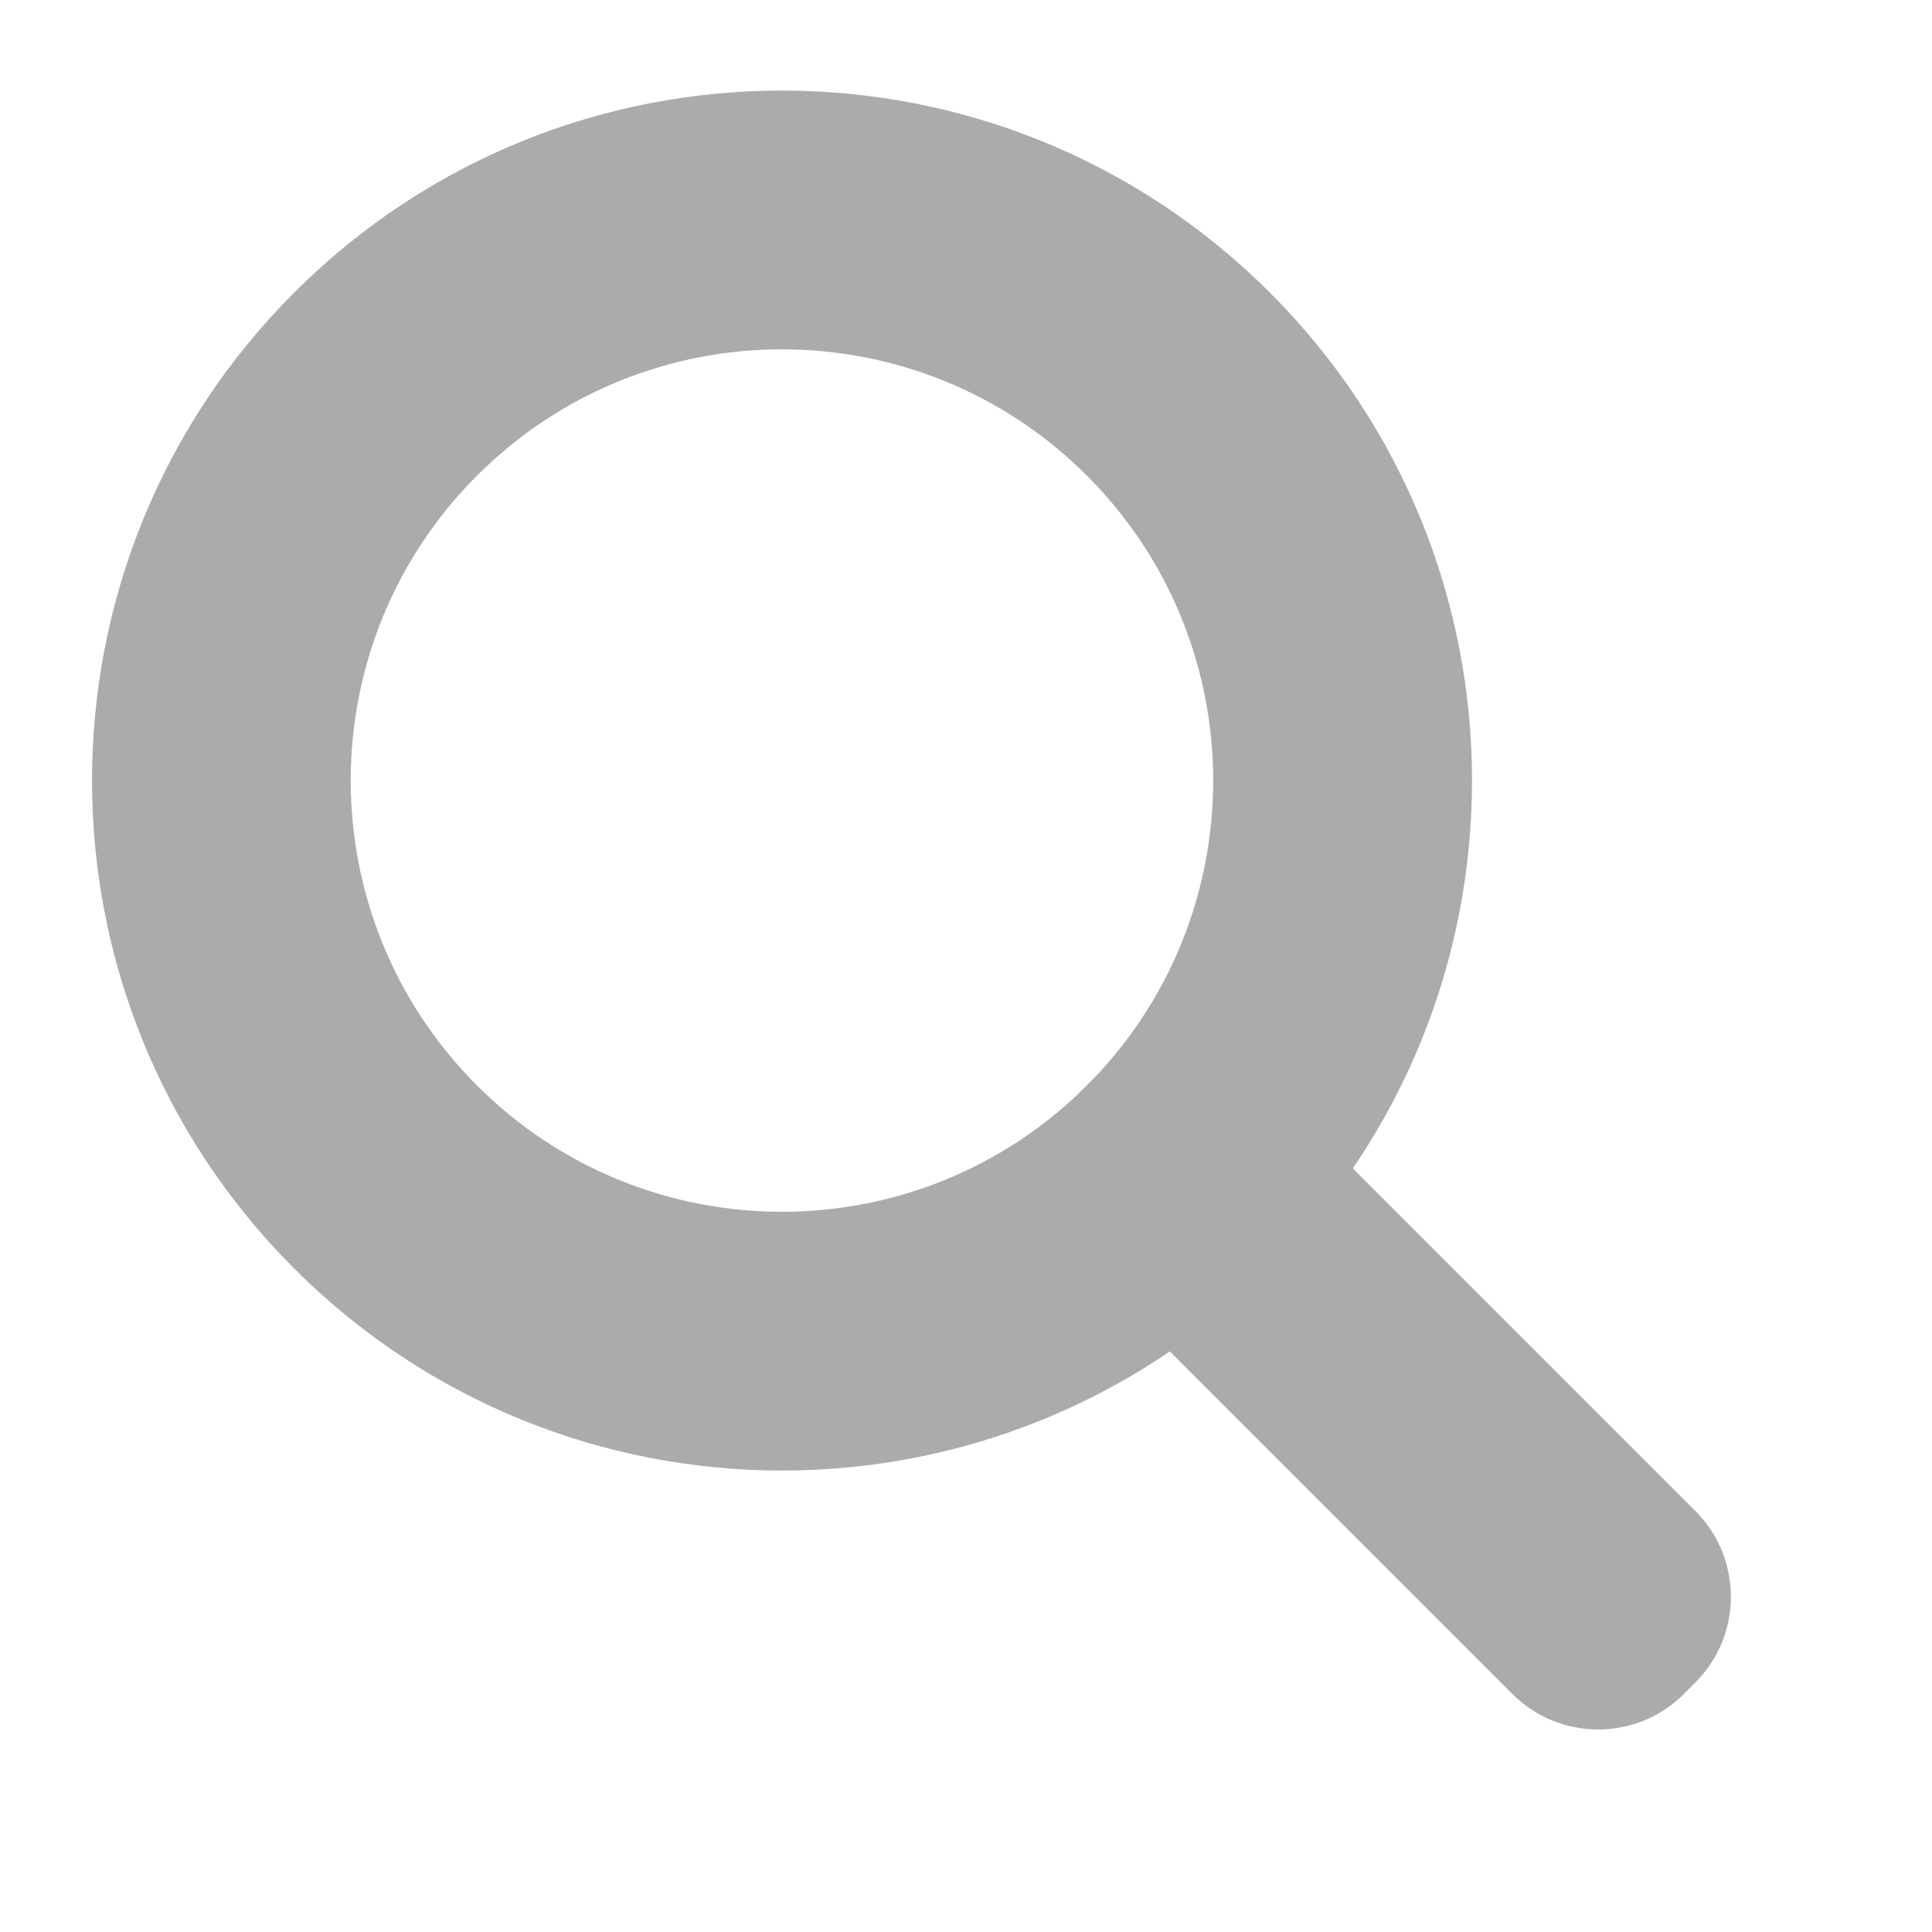
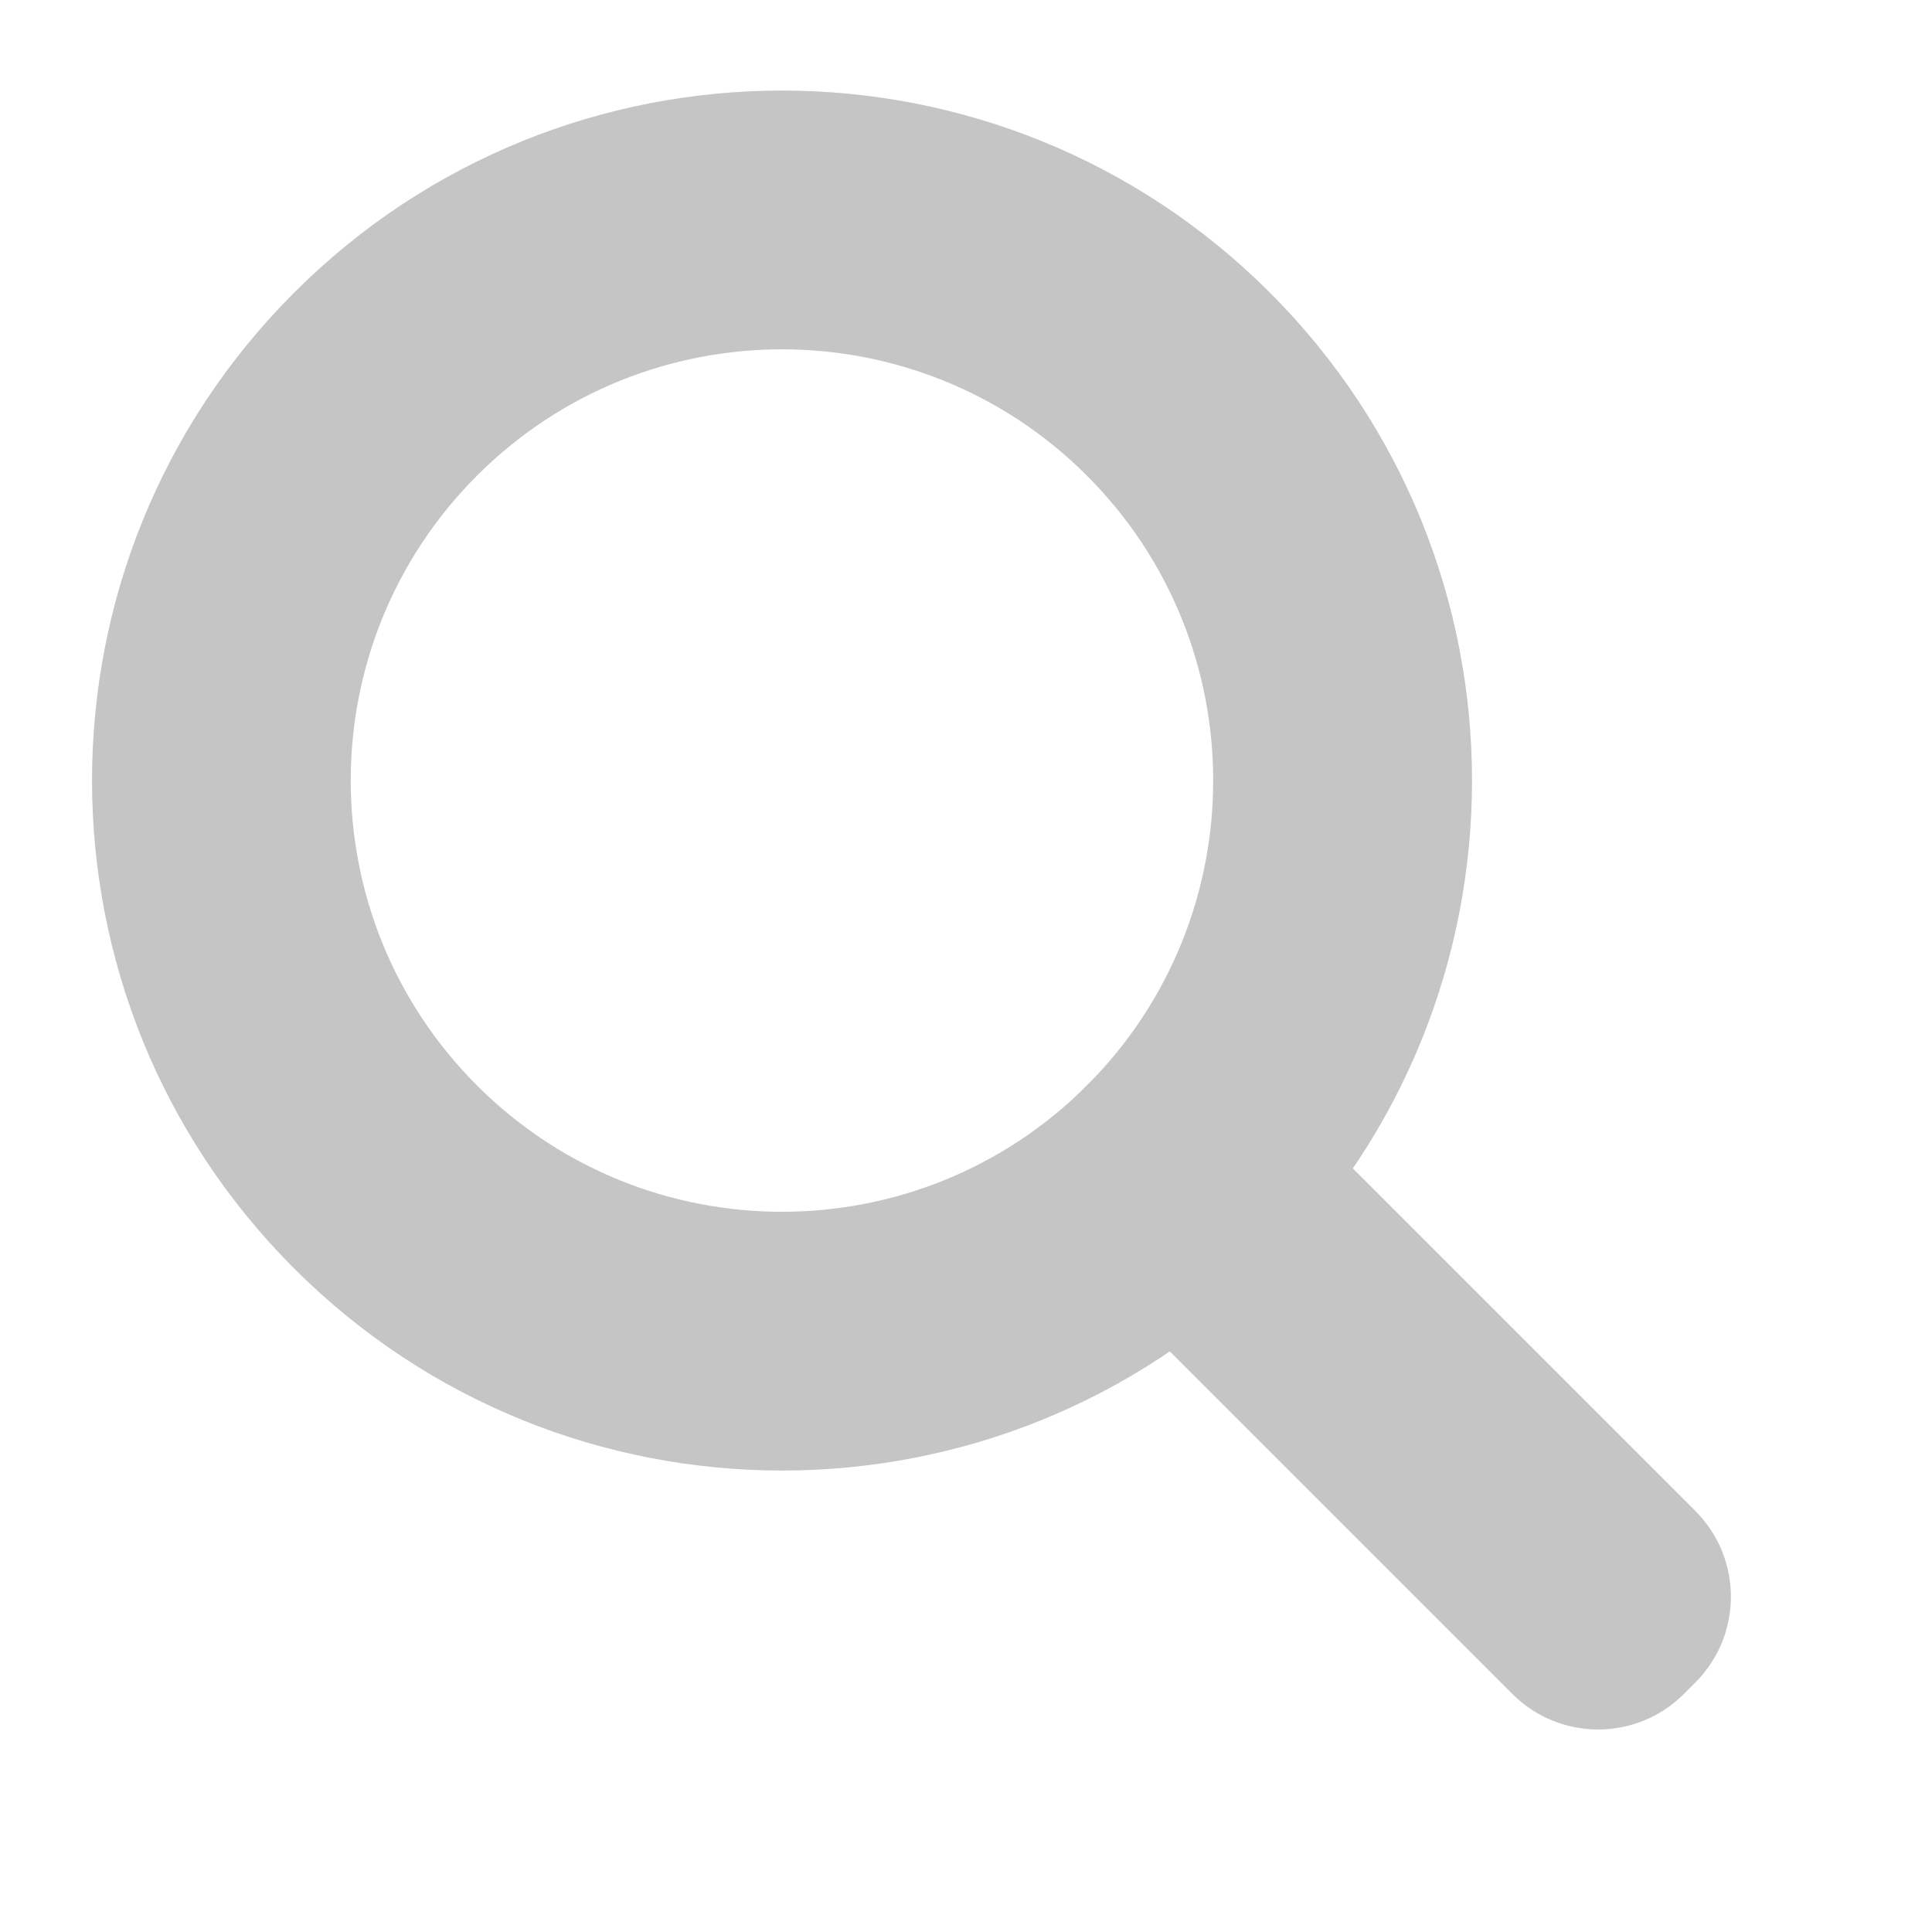
<svg xmlns="http://www.w3.org/2000/svg" width="21" height="21">
-   <g opacity=".33" transform="rotate(-45 8.525 8.386)">
+   <g fill="#c5c5c5" transform="rotate(-45 8.525 8.386)">
    <path d="M8.438.938a7.5 7.5 0 0 0-7.5 7.5 7.5 7.5 0 0 0 7.5 7.5 7.5 7.5 0 0 0 7.5-7.5 7.5 7.5 0 0 0-7.5-7.5zm0 2.812a4.688 4.688 0 0 1 4.687 4.688 4.688 4.688 0 0 1-4.687 4.687A4.688 4.688 0 0 1 3.75 8.438 4.688 4.688 0 0 1 8.438 3.75z" />
    <rect width="2.813" height="9.265" x="7.031" y="13.125" ry="1.318" />
  </g>
</svg>
